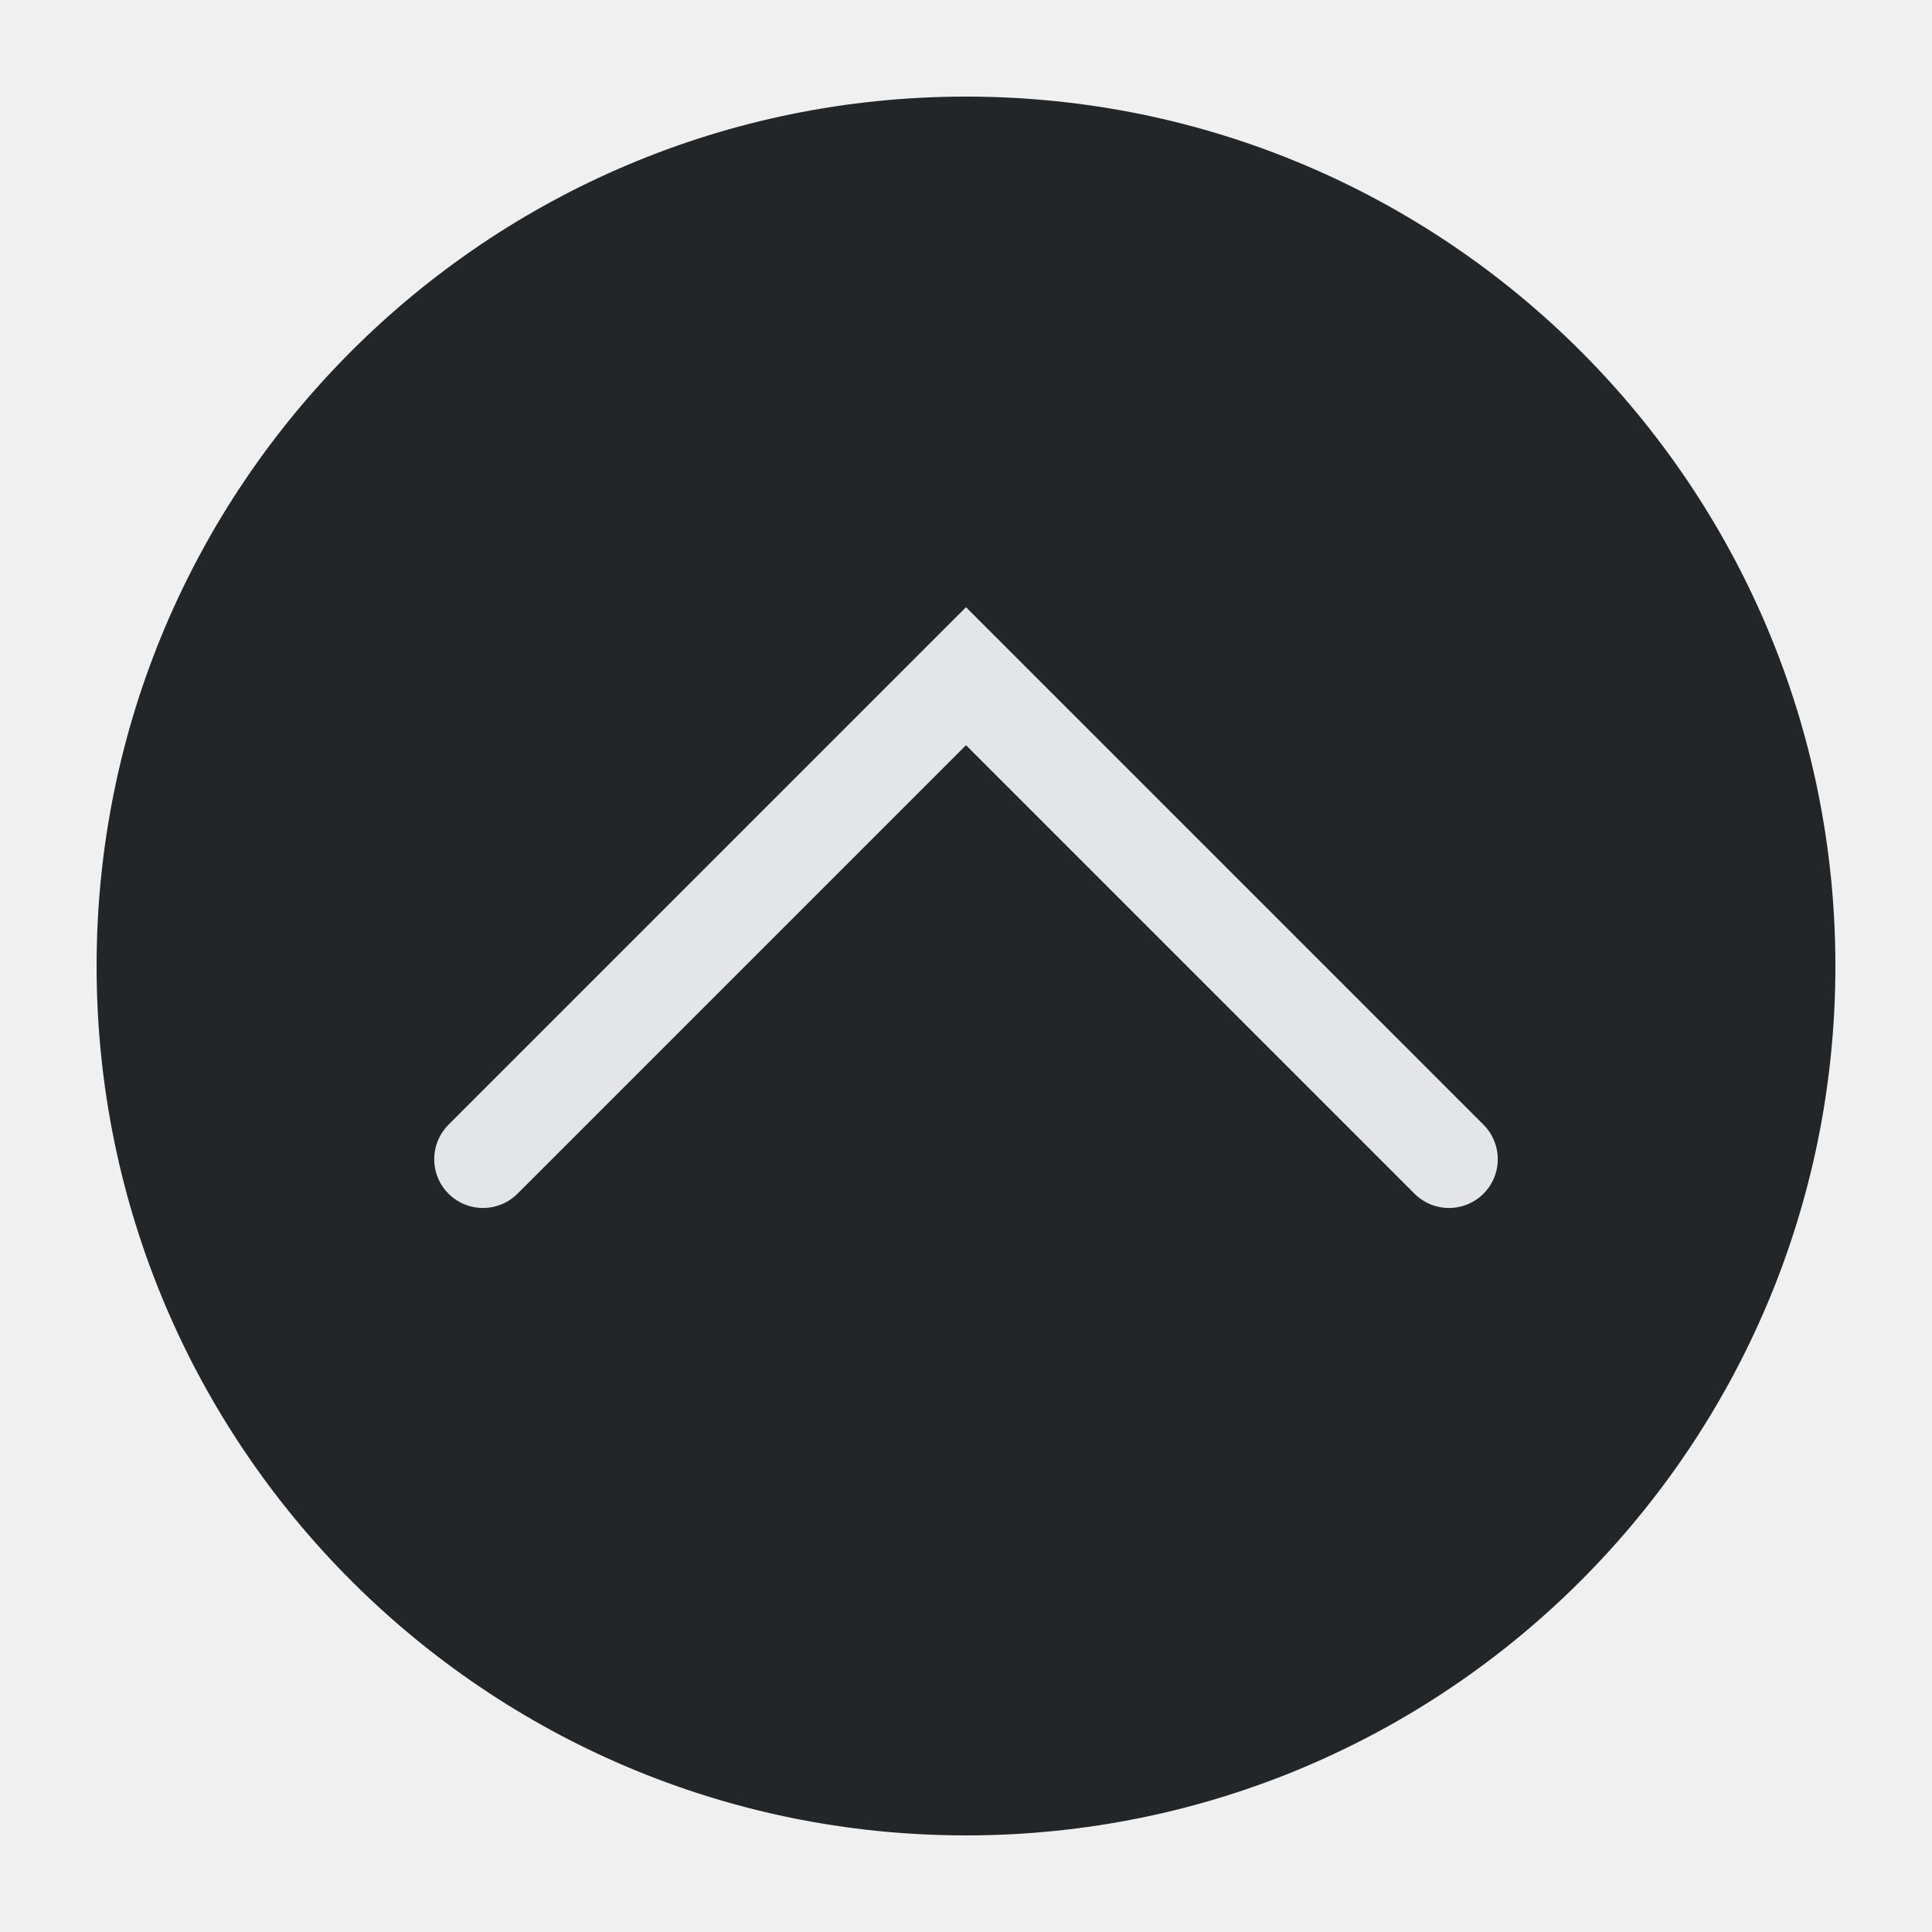
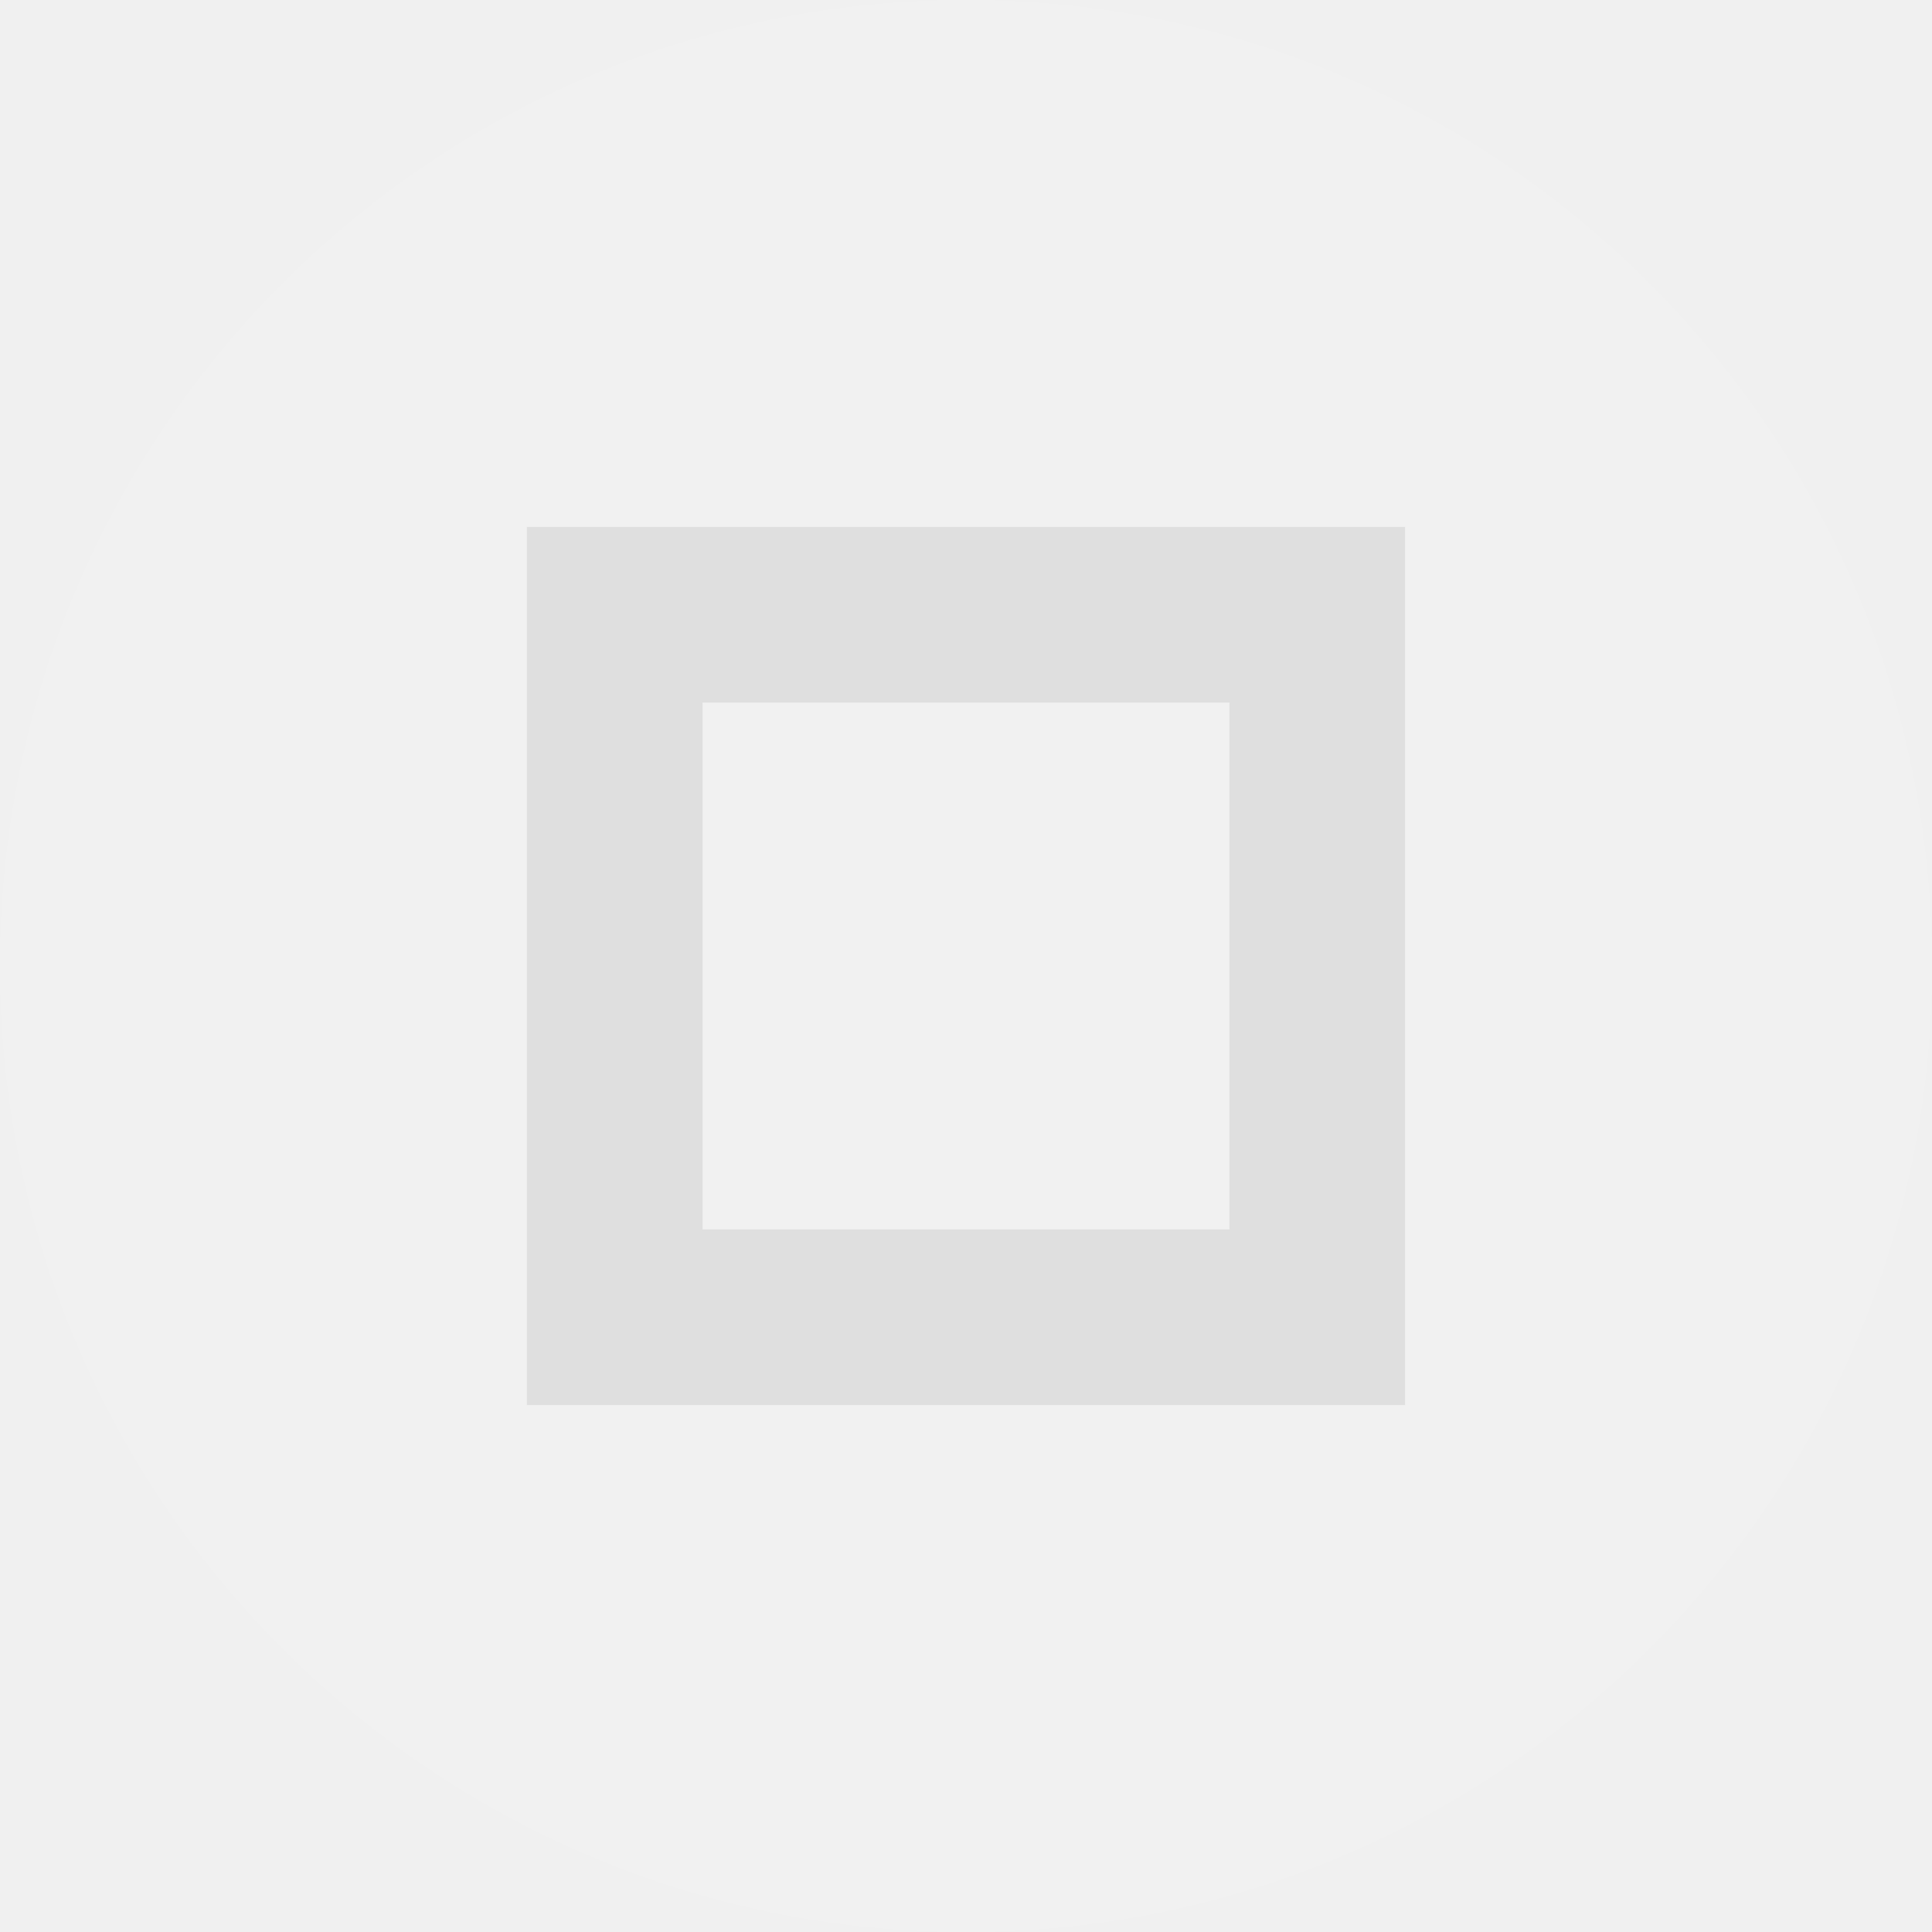
<svg xmlns="http://www.w3.org/2000/svg" viewBox="0 0 50 50" version="1.2" baseProfile="tiny">
  <defs>
</defs>
  <g fill="none" stroke="black" stroke-width="1" fill-rule="evenodd" stroke-linecap="square" stroke-linejoin="bevel">
-     <g fill="#232629" fill-opacity="1" stroke="none" transform="matrix(2.5,0,0,2.5,2.5,2.5)" font-family="Noto Sans" font-size="10" font-weight="400" font-style="normal">
-       <circle cx="9" cy="9" r="9" />
+     <g fill="#000000" fill-opacity="1" stroke="none" transform="matrix(2.27273,0,0,2.27273,-52.2727,0)" font-family="Noto Sans" font-size="10" font-weight="400" font-style="normal" opacity="0.001">
+       <rect x="23" y="0" width="22" height="22" />
    </g>
-     <g fill="none" stroke="#e3e5e7" stroke-opacity="1" stroke-width="1.01" stroke-linecap="round" stroke-linejoin="miter" stroke-miterlimit="2" transform="matrix(2.5,0,0,2.5,2.5,2.5)" font-family="Noto Sans" font-size="10" font-weight="400" font-style="normal">
-       <polyline fill="none" vector-effect="none" points="4,11 9,6 14,11 " />
+     <g fill="#ffffff" fill-opacity="1" stroke="none" transform="matrix(2.27273,0,0,2.27273,-52.2727,0)" font-family="Noto Sans" font-size="10" font-weight="400" font-style="normal" opacity="0.08">
+       <circle cx="34" cy="11" r="11" />
+     </g>
+     <g fill="#dfdfdf" fill-opacity="1" stroke="none" transform="matrix(2.27273,0,0,2.27273,-52.2727,0)" font-family="Noto Sans" font-size="10" font-weight="400" font-style="normal">
+       <path vector-effect="none" fill-rule="evenodd" d="M29,6 L29,16 L39,16 L39,6 L29,6 M31,8 L37,8 L37,14 L31,14 L31,8" />
    </g>
    <g fill="none" stroke="#000000" stroke-opacity="1" stroke-width="1" stroke-linecap="square" stroke-linejoin="bevel" transform="matrix(1,0,0,1,0,0)" font-family="Noto Sans" font-size="10" font-weight="400" font-style="normal">
</g>
  </g>
</svg>
